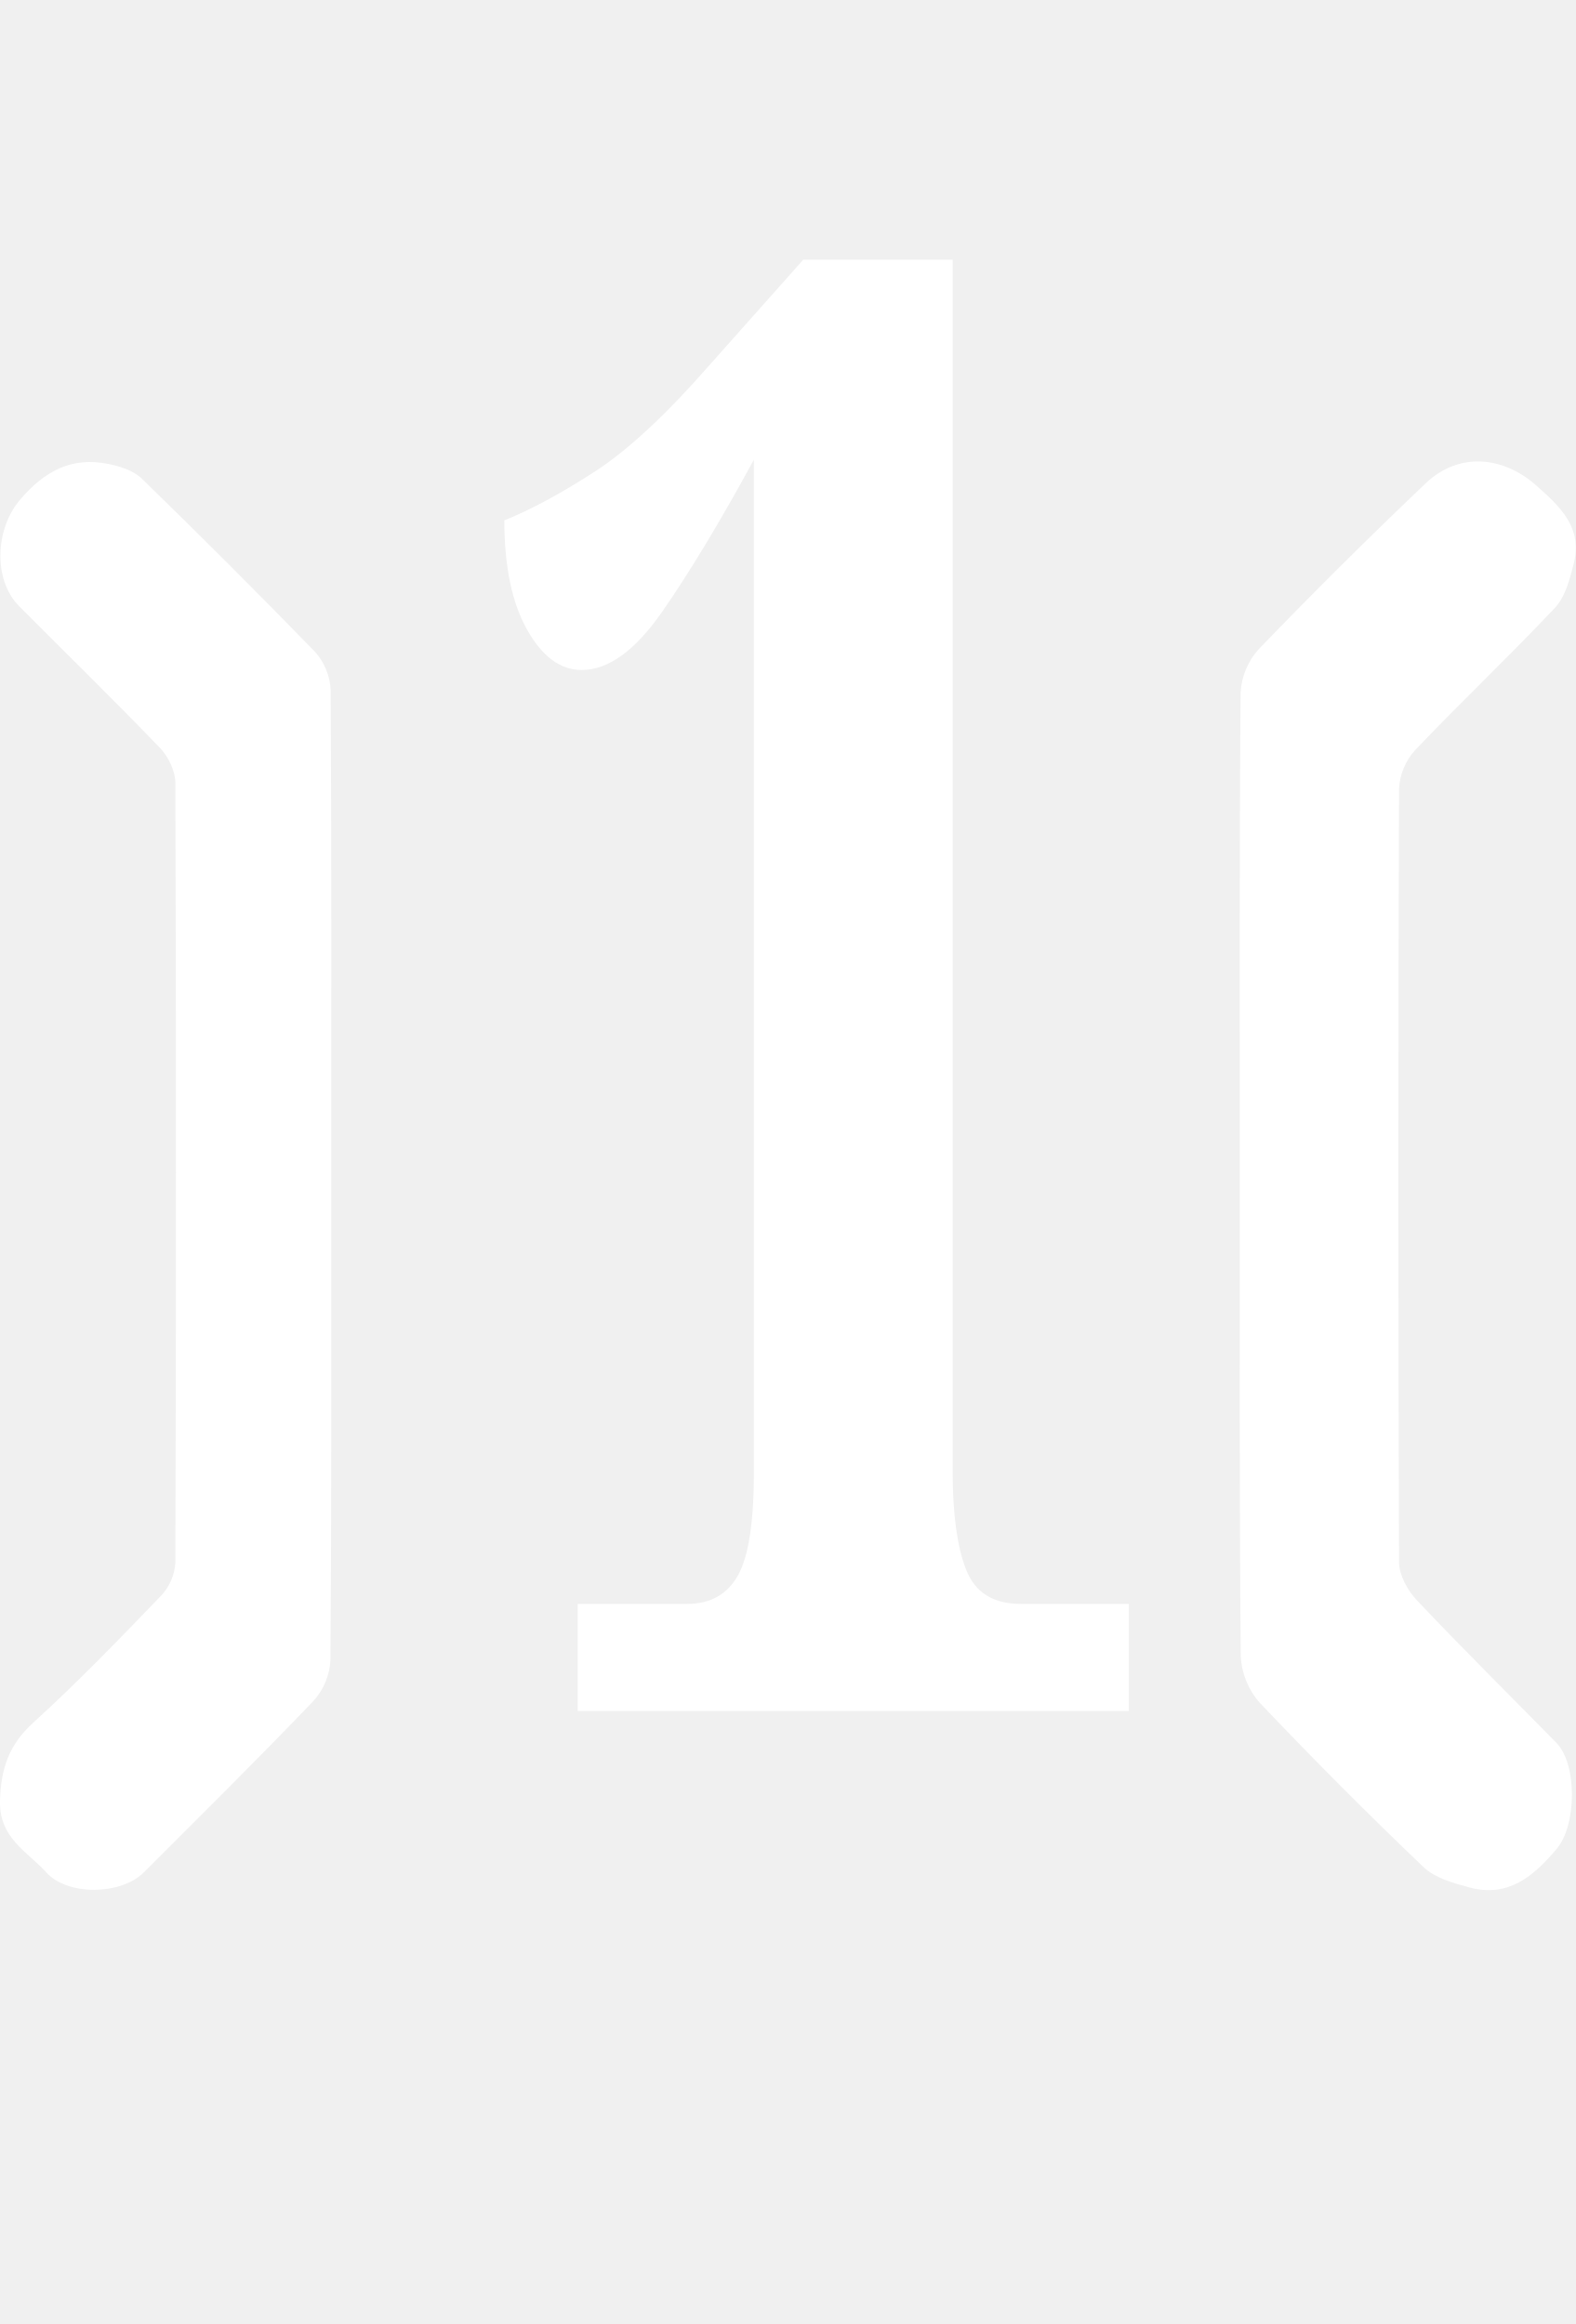
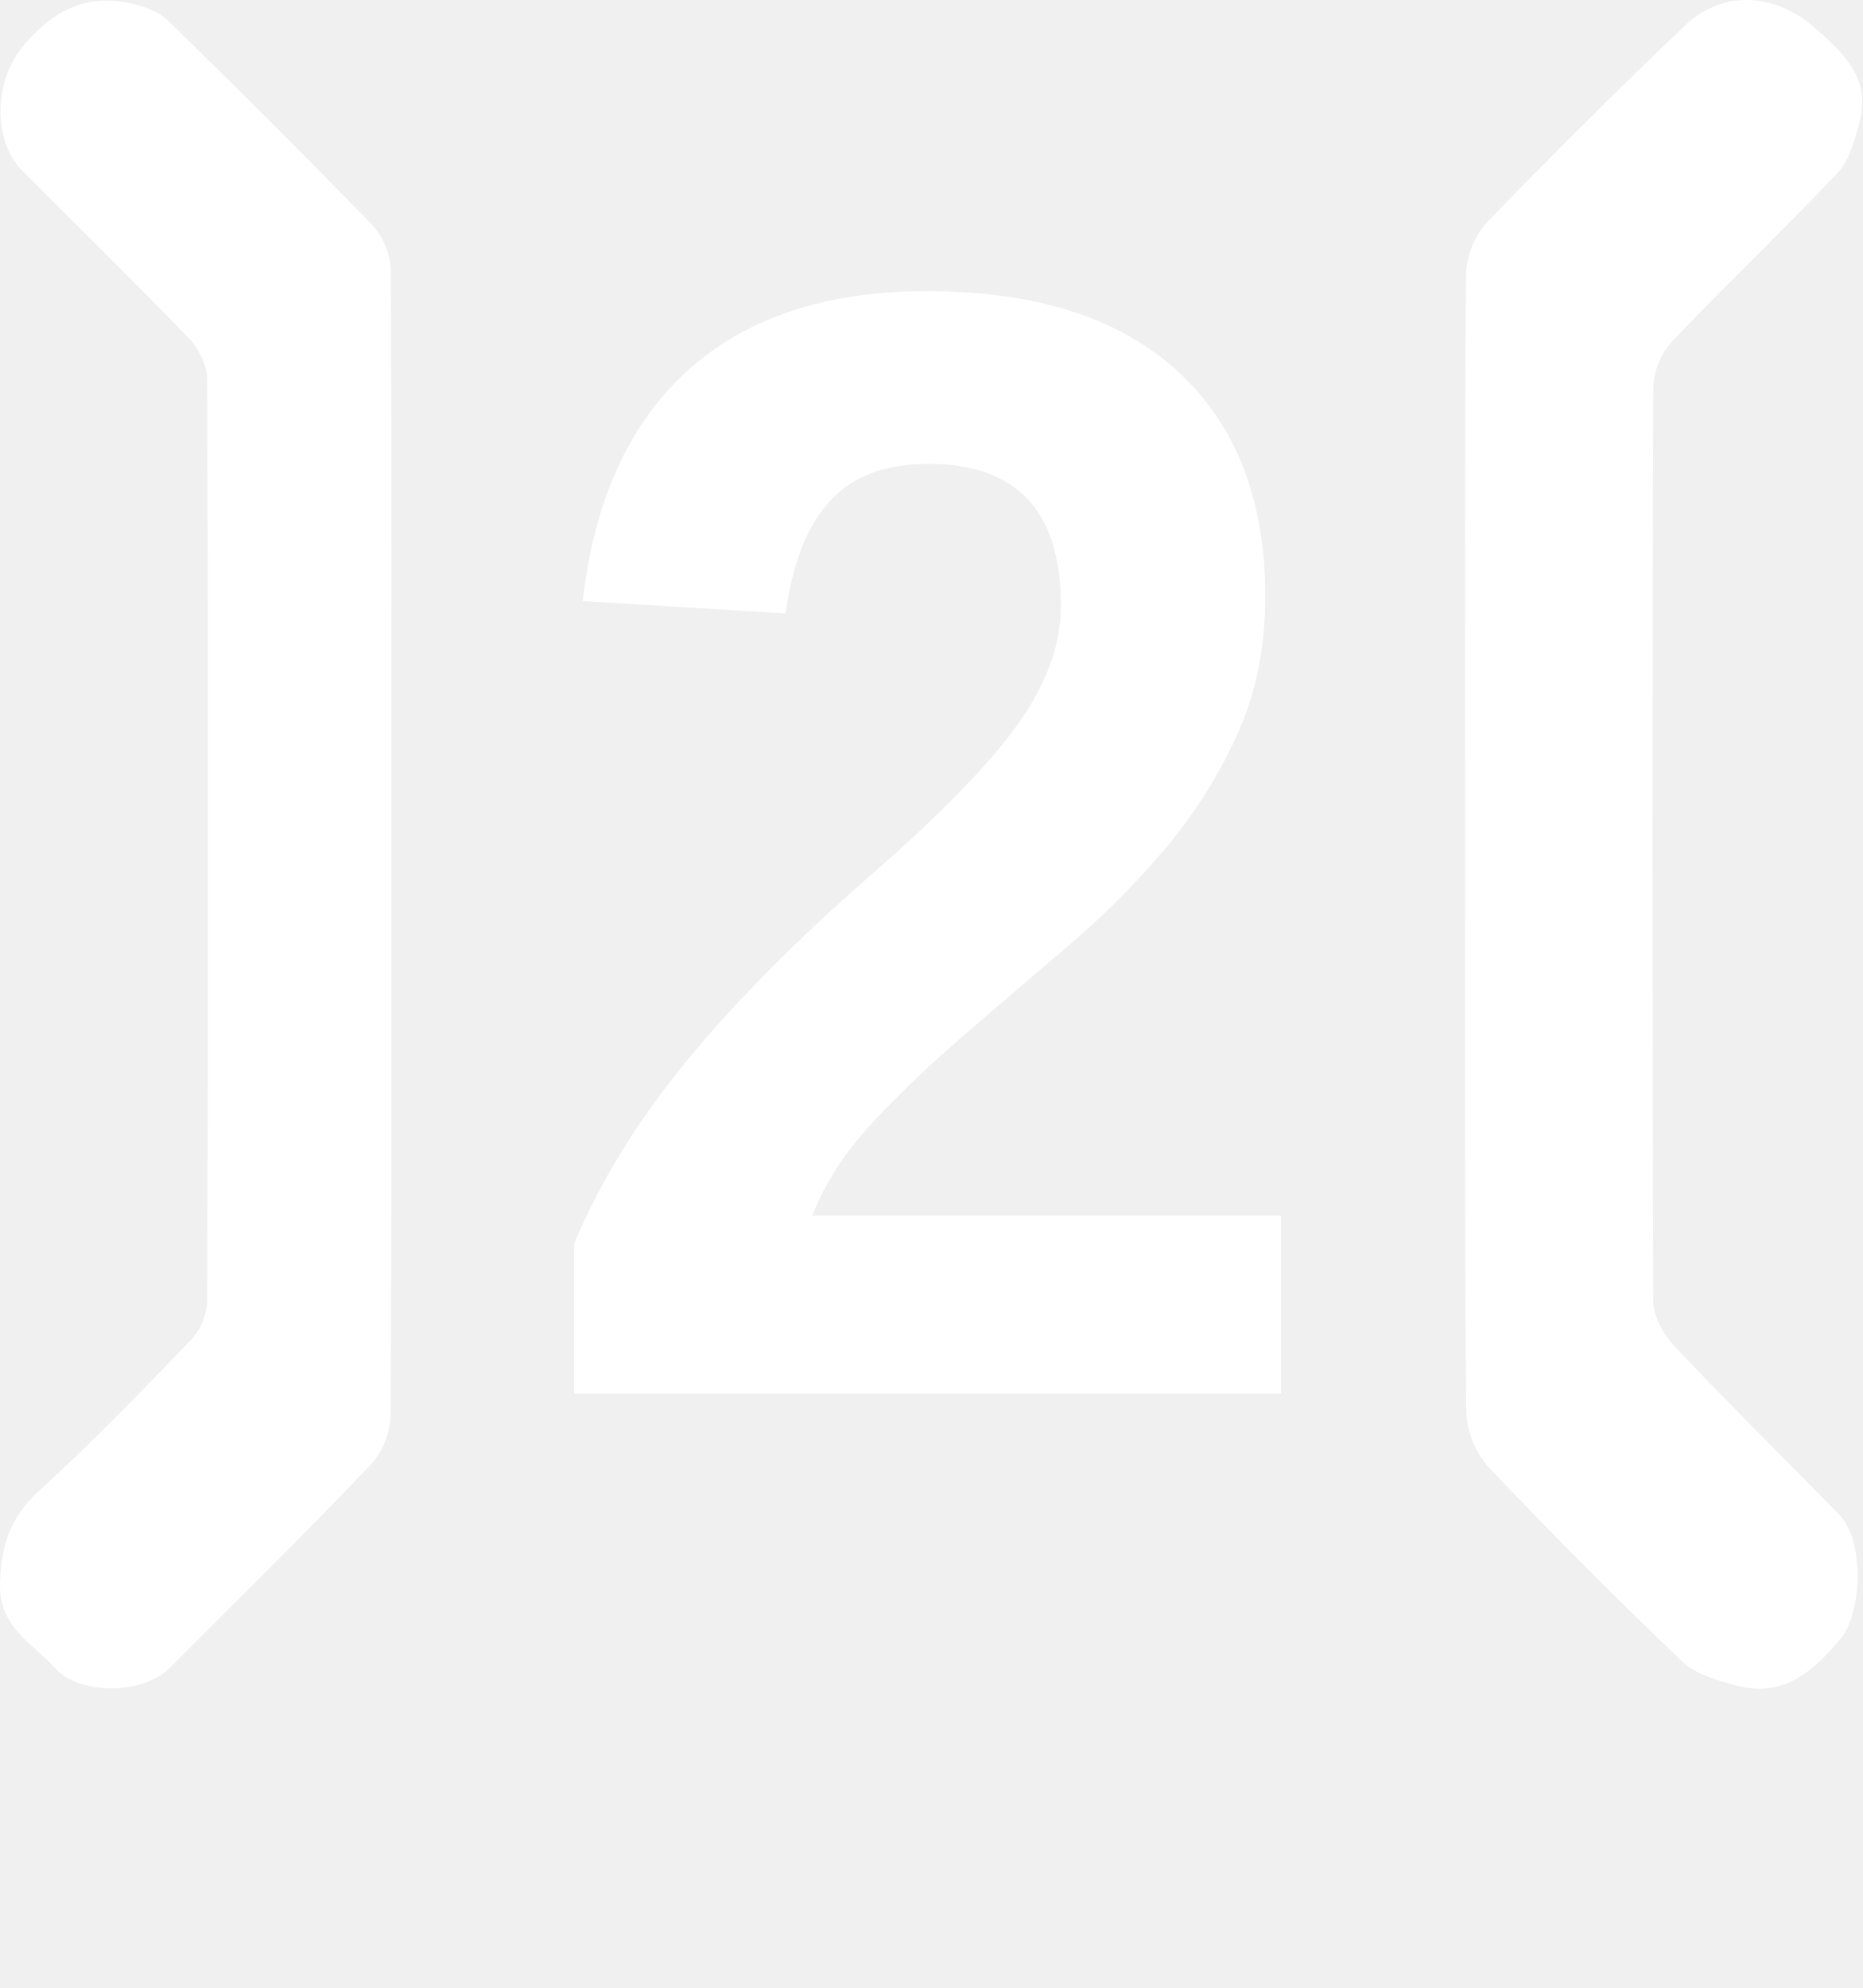
- <svg xmlns="http://www.w3.org/2000/svg" viewBox="0 0 572.3 844.18">
+ <svg xmlns="http://www.w3.org/2000/svg" viewBox="0 0 572.3 610.9">
  <defs>
-     <style>.cls-1,.cls-2{fill:#fff;}.cls-2{font-size:734.29px;font-family:Georgia-Bold, Georgia;font-weight:700;letter-spacing:-0.02em;}</style>
+     <style>.cls-1,.cls-2{fill:#fff;}.cls-2{font-size:485.18px;font-family:Arial-BoldMT, Arial;font-weight:700;letter-spacing:-0.02em;}</style>
  </defs>
  <g id="Calque_2" data-name="Calque 2">
    <g id="Calque_1-2" data-name="Calque 1">
-       <g id="AC">
-         <path class="cls-1" d="M450.26,427.18c0-58.52-.18-117,.29-175.55a25.52,25.52,0,0,1,6.66-15.91q29.64-30.74,60.59-60.2c11.91-11.3,27.93-10,40.17.87,8.76,7.75,16.92,15.4,13.55,28.42-1.44,5.57-3.06,12-6.79,15.95-16.57,17.6-34.17,34.23-50.83,51.75a22.52,22.52,0,0,0-5.81,14q-.52,140.45,0,280.89c0,4.66,3.05,10.26,6.39,13.8,16.6,17.58,33.81,34.59,50.74,51.86,7.68,7.85,7.33,29.89.22,38.4-8.39,10-17.57,17.91-31.67,14.17-5.89-1.57-12.62-3.43-16.8-7.42q-30.45-29.1-59.46-59.68a27.4,27.4,0,0,1-6.9-17C450.07,543.45,450.27,485.31,450.26,427.18Z" />
-         <path class="cls-1" d="M120.29,427.28c0,58.5.15,117-.27,175.5a24,24,0,0,1-6.11,15c-20.21,21.13-41,41.67-61.7,62.37-8.22,8.24-27.68,8.58-35.39,0C9.91,672.47-.4,667.73,0,654c.36-11.84,3.33-20.28,12.14-28.31C28.28,611,43.48,595.24,58.61,579.51a19.12,19.12,0,0,0,5.08-11.94q.42-141.57,0-283.14c0-4.32-2.55-9.6-5.62-12.79C41.3,254.21,24,237.36,6.94,220.18c-9.59-9.68-8.61-28.11.27-38.57S26,165.77,39.43,168.54c4.21.86,9,2.39,12,5.25q31.88,31,62.86,62.86a22.32,22.32,0,0,1,5.8,14C120.43,309.5,120.3,368.39,120.29,427.28Z" />
-         <text class="cls-2" transform="translate(162.8 621.53) scale(0.66 1)">1</text>
+       <g id="Regul">
+         <path class="cls-1" d="M450.26,259.54c0-58.52-.18-117,.29-175.55a25.52,25.52,0,0,1,6.66-15.91q29.64-30.73,60.59-60.2c11.91-11.3,27.93-9.95,40.17.87,8.76,7.75,16.92,15.4,13.55,28.42-1.44,5.57-3.06,12-6.79,15.95-16.57,17.6-34.17,34.23-50.83,51.75a22.52,22.52,0,0,0-5.81,14q-.52,140.45,0,280.89c0,4.66,3.05,10.26,6.39,13.8,16.6,17.58,33.81,34.59,50.74,51.86,7.68,7.85,7.33,29.9.22,38.4-8.39,10-17.57,17.91-31.67,14.17-5.89-1.57-12.62-3.43-16.8-7.42q-30.45-29.1-59.46-59.68a27.4,27.4,0,0,1-6.9-17C450.07,375.81,450.27,317.68,450.26,259.54Z" />
+         <path class="cls-1" d="M120.29,259.64c0,58.5.15,117-.27,175.5a24,24,0,0,1-6.11,15c-20.21,21.13-41,41.67-61.7,62.37-8.22,8.24-27.68,8.59-35.39,0C9.91,504.83-.4,500.09,0,486.34.37,474.5,3.34,466.06,12.15,458c16.13-14.69,31.33-30.43,46.46-46.16a19.12,19.12,0,0,0,5.08-11.94q.42-141.57,0-283.14c0-4.32-2.55-9.6-5.62-12.79C41.3,86.58,24,69.72,6.94,52.54-2.65,42.86-1.67,24.43,7.21,14S26-1.87,39.43.9c4.21.86,9,2.39,12,5.25q31.88,31,62.86,62.86a22.32,22.32,0,0,1,5.8,14C120.43,141.86,120.3,200.75,120.29,259.64Z" />
+         <text class="cls-2" transform="translate(160.8 428.25) scale(0.93 1)">2</text>
      </g>
    </g>
  </g>
</svg>
